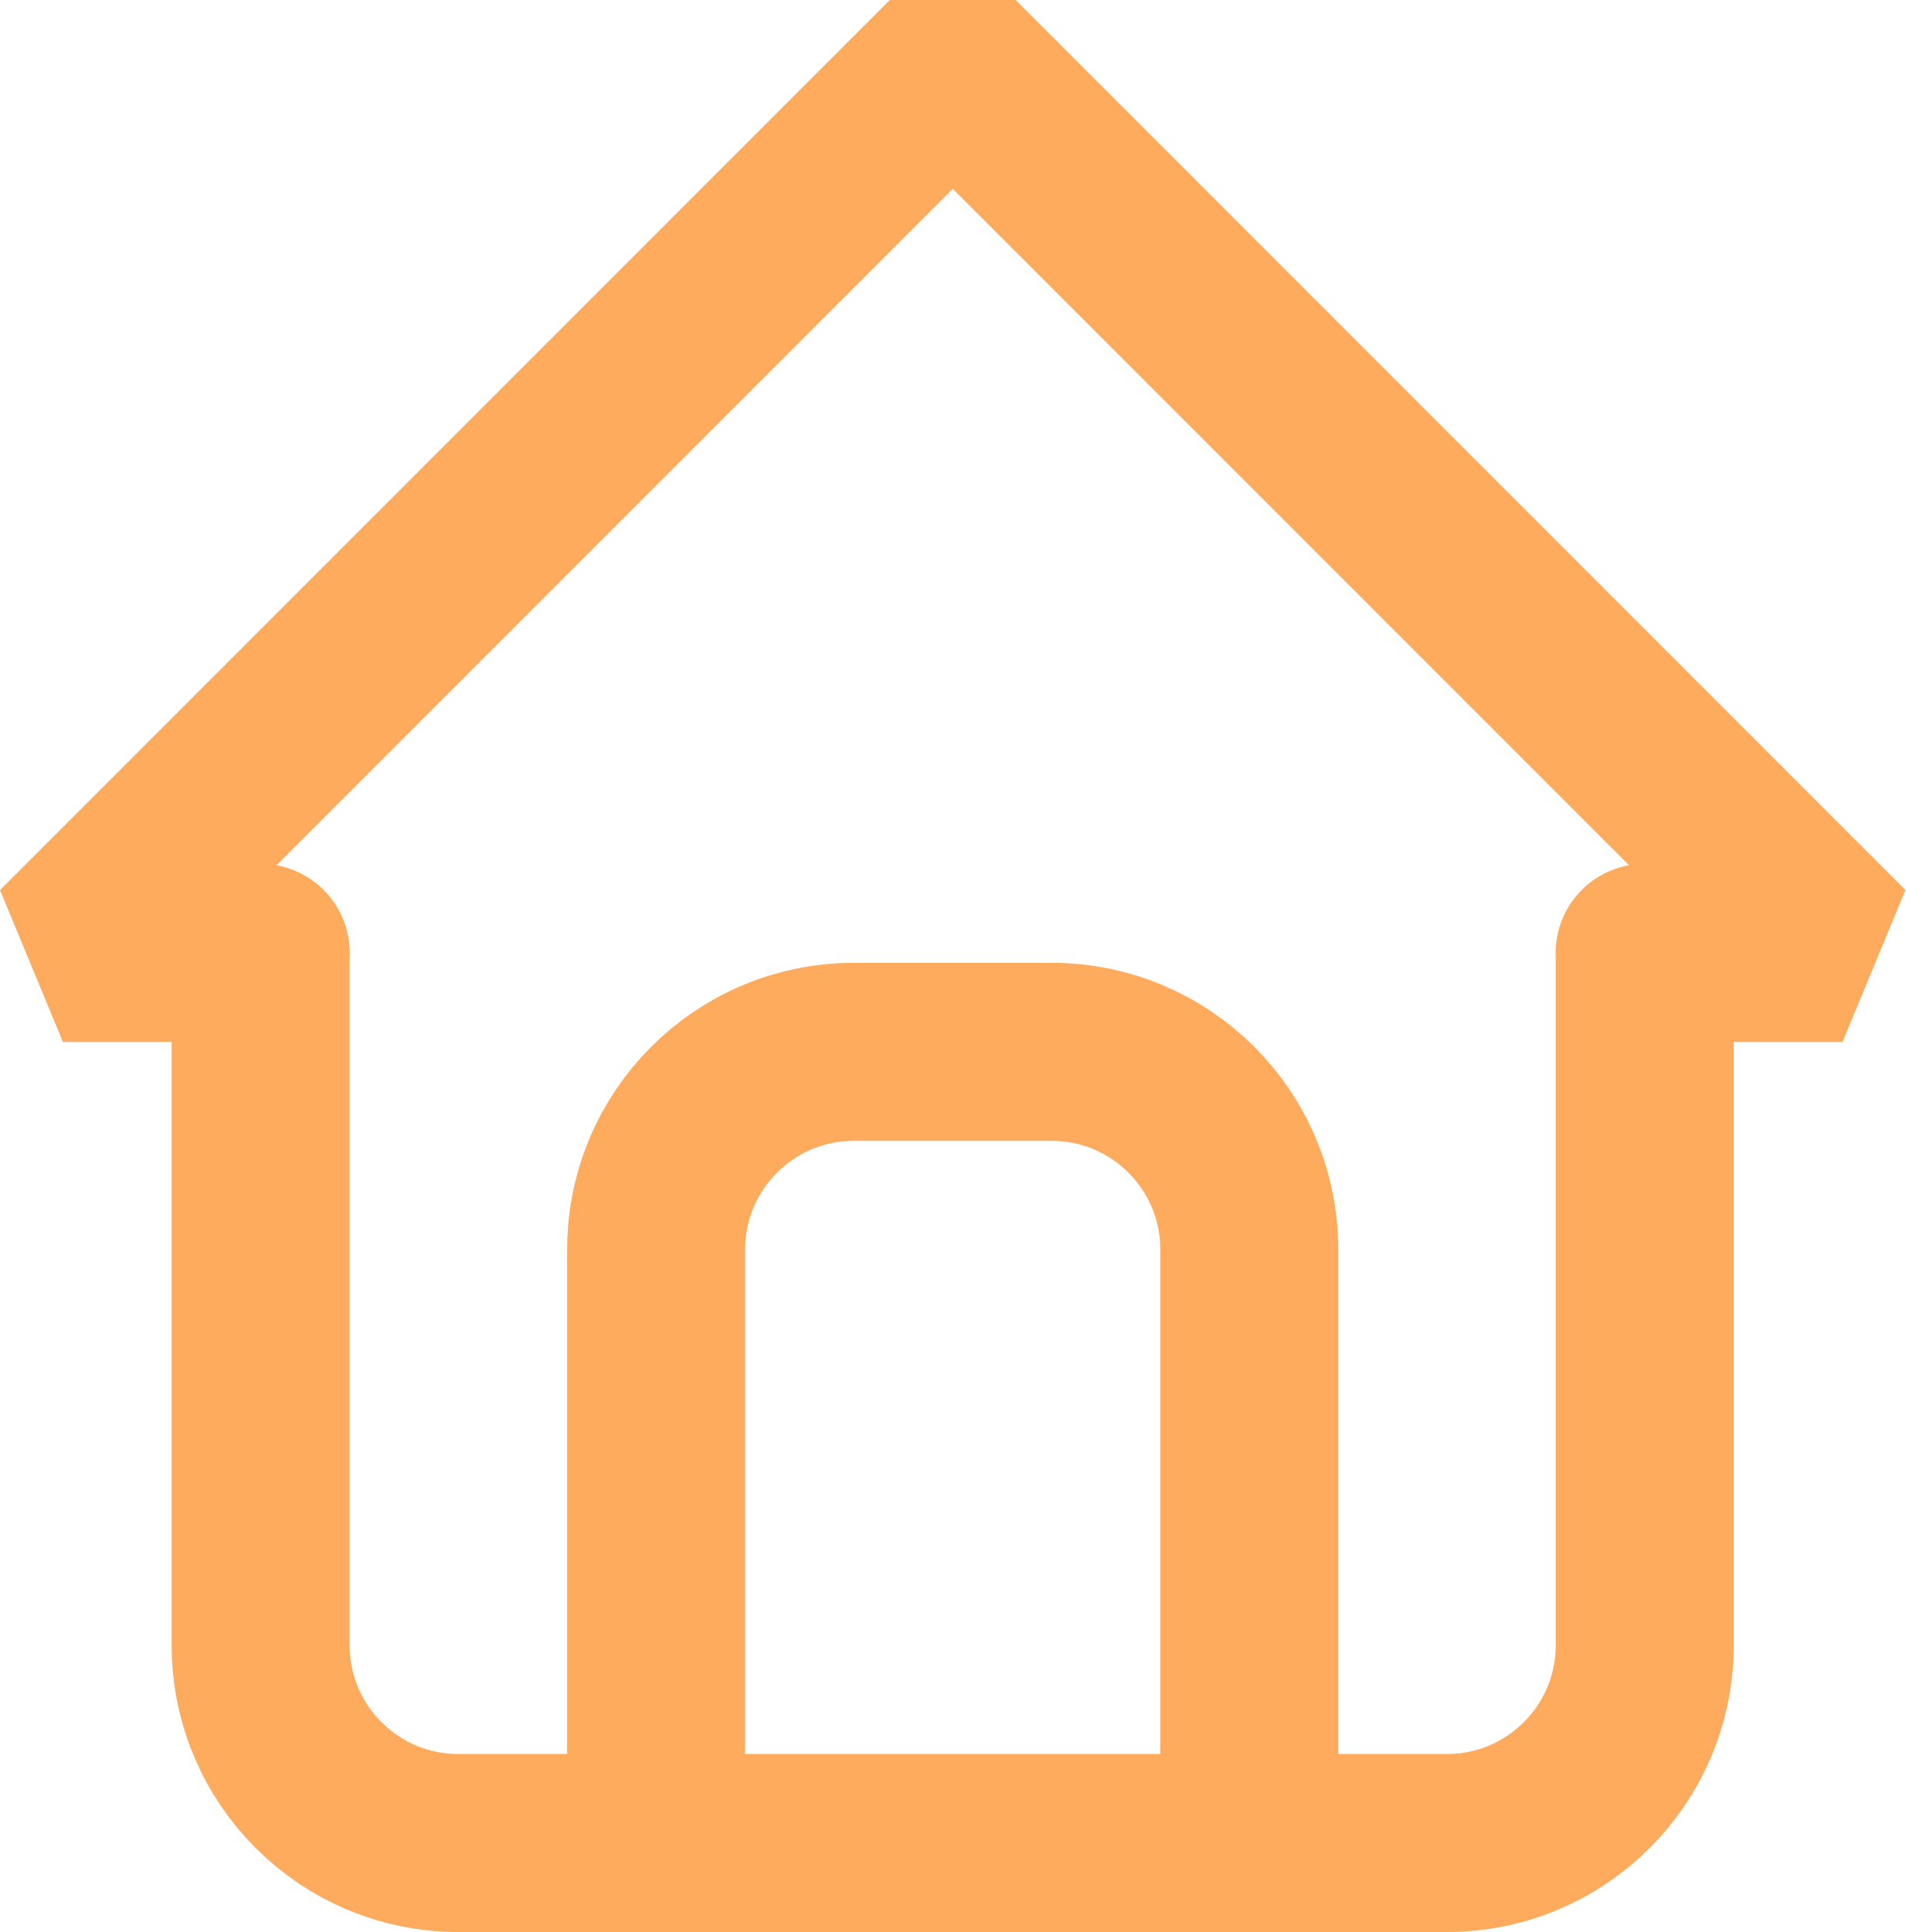
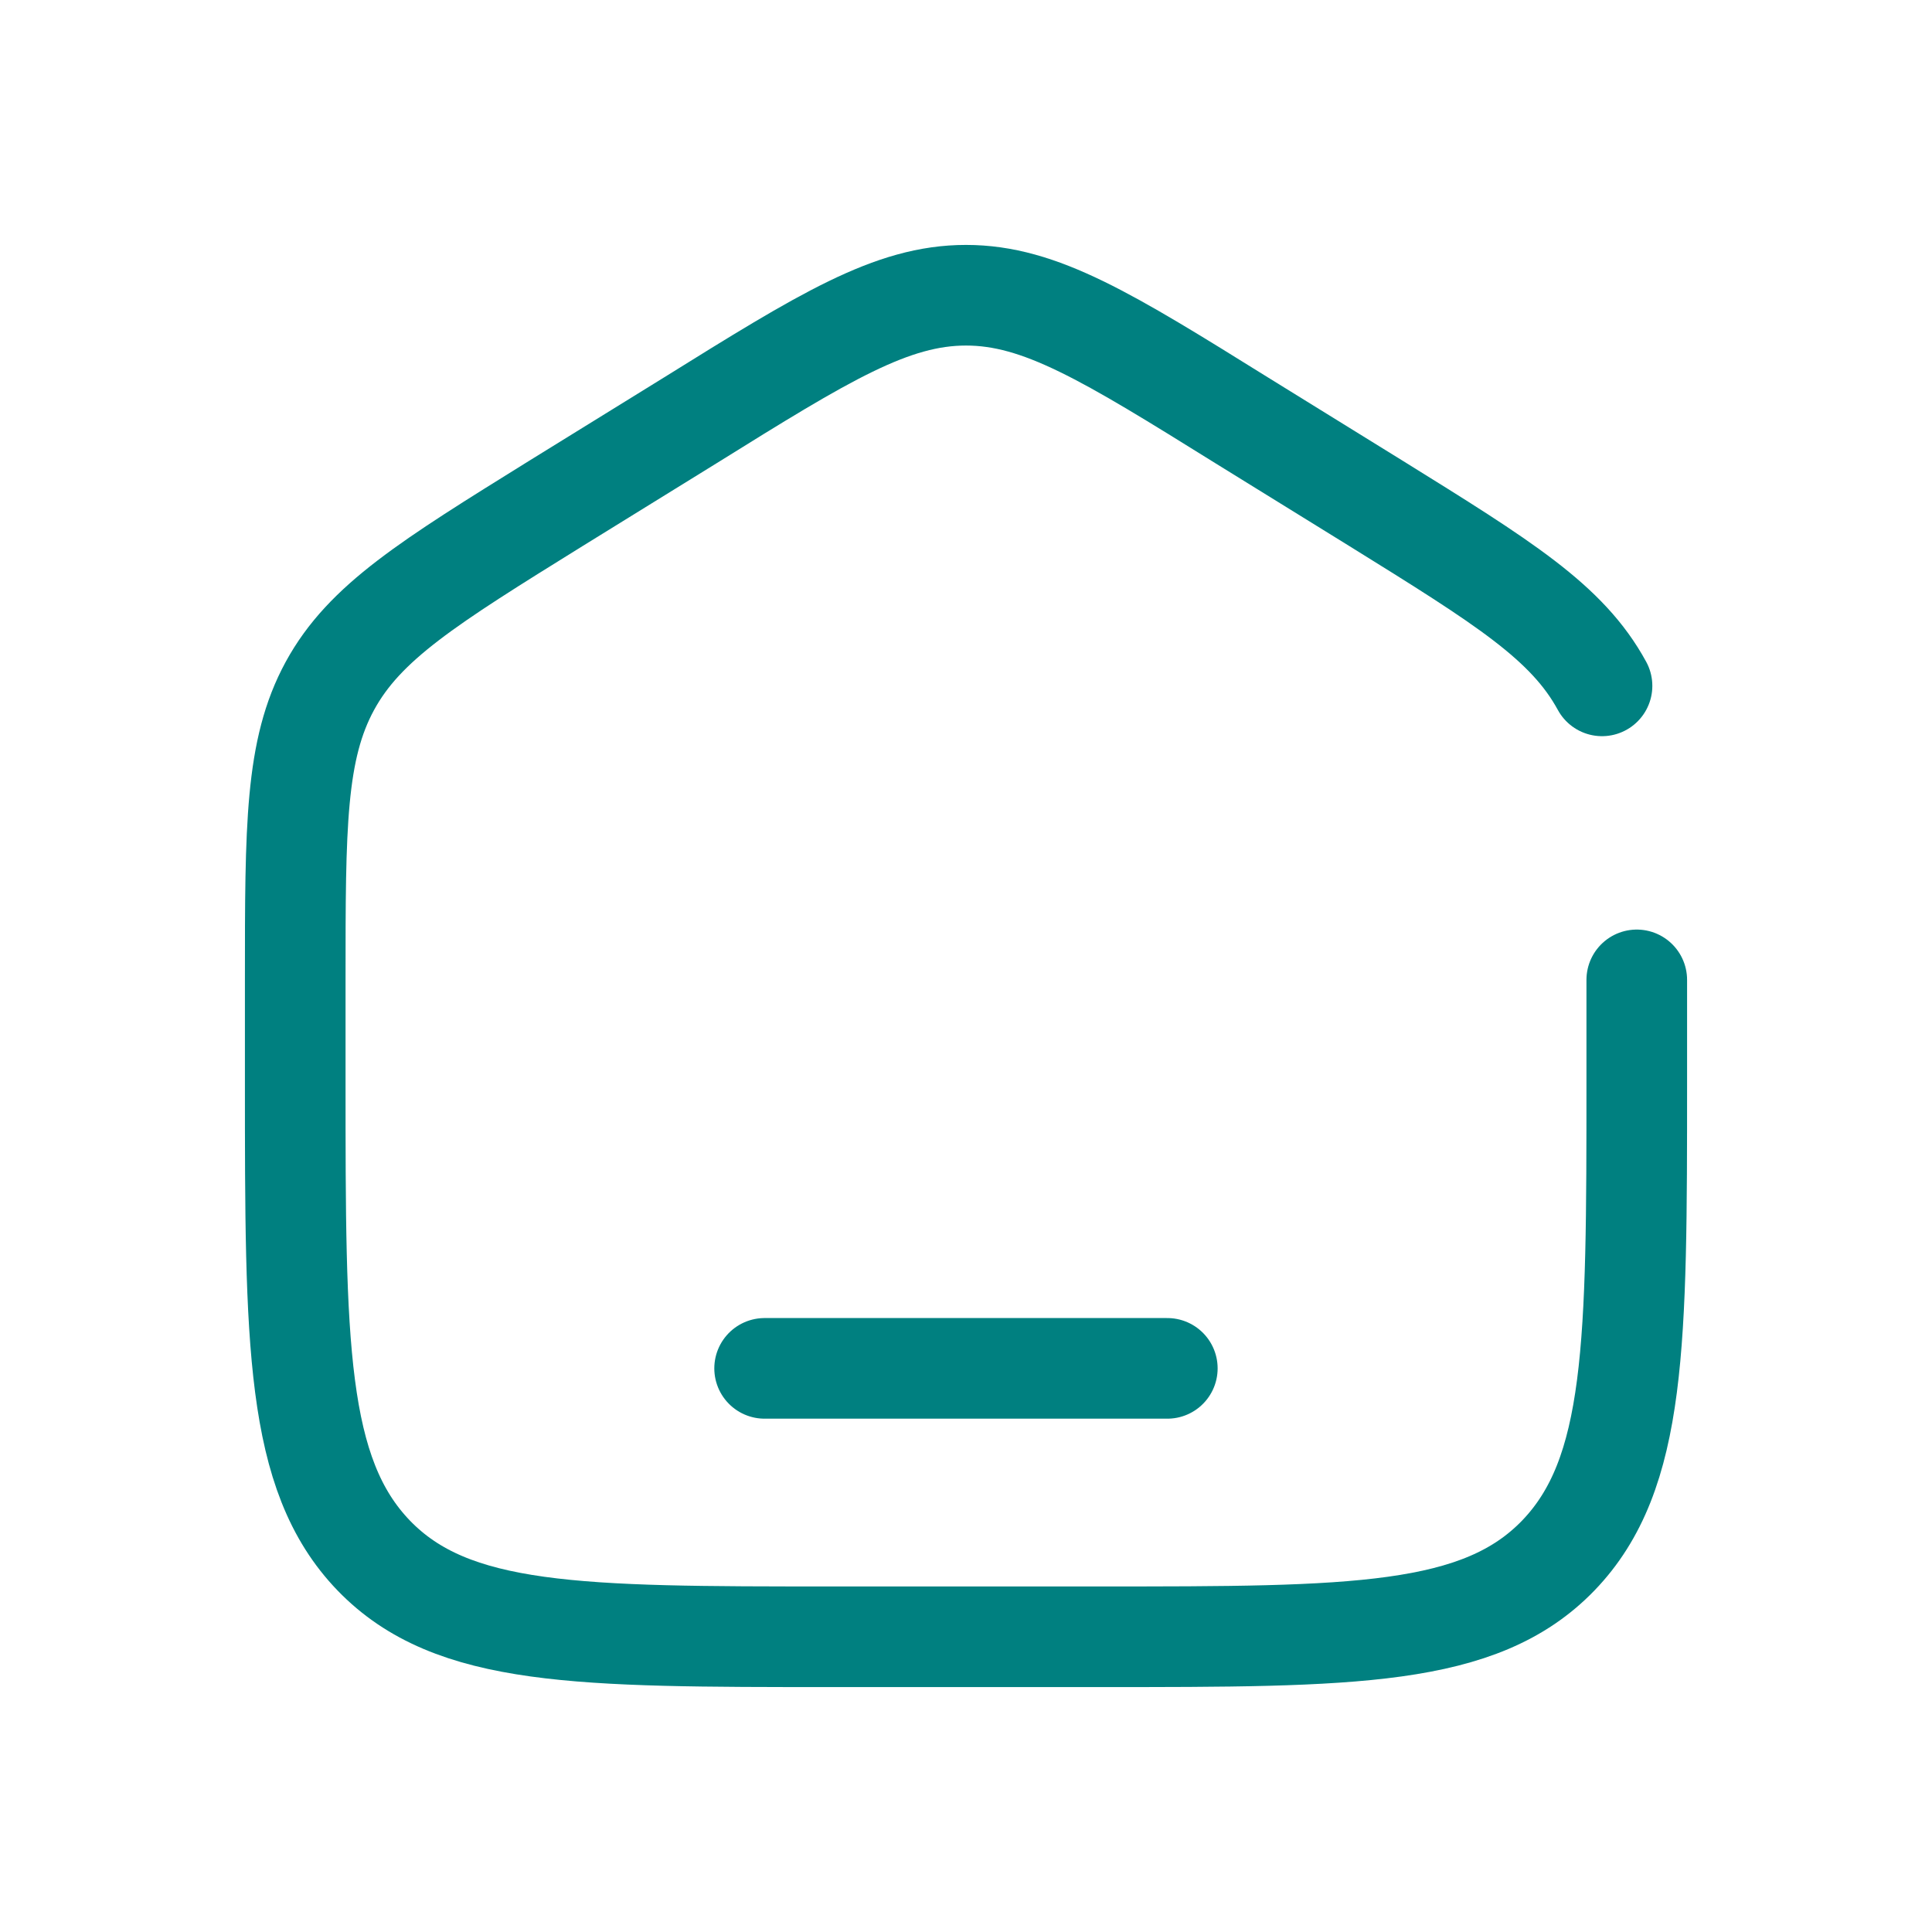
- <svg xmlns="http://www.w3.org/2000/svg" width="21.414" height="21.707" viewBox="0 0 21.414 21.707">
-   <g id="Icons_Navigation_icon_12_states_" data-name="Icons / Navigation icon (12 states)" transform="translate(0.707 0.707)">
-     <g id="ic_home">
-       <path id="Path_373" data-name="Path 373" d="M5.222,13H3L13,3,23,13H20.778" transform="translate(-3 -3)" fill="none" stroke="#feab5e" stroke-linecap="round" stroke-linejoin="bevel" stroke-width="2" />
-       <path id="Path_374" data-name="Path 374" d="M5,12v7.778A2.222,2.222,0,0,0,7.222,22H18.333a2.222,2.222,0,0,0,2.222-2.222V12" transform="translate(-2.778 -2)" fill="none" stroke="#feab5e" stroke-linecap="round" stroke-linejoin="bevel" stroke-width="2" />
-       <path id="Path_375" data-name="Path 375" d="M9,21.889V15.222A2.222,2.222,0,0,1,11.222,13h2.222a2.222,2.222,0,0,1,2.222,2.222v6.667" transform="translate(-2.333 -1.889)" fill="none" stroke="#feab5e" stroke-linecap="round" stroke-linejoin="bevel" stroke-width="2" />
-     </g>
+ <svg xmlns="http://www.w3.org/2000/svg" width="25px" height="25px" viewBox="0 0 25 25" version="1.1">
+   <g id="surface1">
+     <path style="fill:none;stroke-width:1.5;stroke-linecap:round;stroke-linejoin:miter;stroke:rgb(0%,50.196%,50.196%);stroke-opacity:1;stroke-miterlimit:4;" d="M 21.999 12.207 L 21.999 13.723 C 21.999 17.625 21.999 19.573 20.829 20.788 C 19.659 21.999 17.773 21.999 13.998 21.999 L 10.002 21.999 C 6.231 21.999 4.341 21.999 3.171 20.788 C 2.001 19.573 2.001 17.625 2.001 13.723 L 2.001 12.207 C 2.001 9.916 2.001 8.773 2.518 7.824 C 3.036 6.874 3.985 6.285 5.884 5.106 L 7.887 3.868 C 9.889 2.622 10.893 2.001 12 2.001 C 13.107 2.001 14.11 2.622 16.113 3.868 L 18.115 5.106 C 20.014 6.285 20.964 6.874 21.481 7.824 " transform="matrix(0.868056,0,0,0.868056,2.083333,2.083333)" />
+     <path style="fill:none;stroke-width:1.5;stroke-linecap:round;stroke-linejoin:miter;stroke:rgb(0%,50.196%,50.196%);stroke-opacity:1;stroke-miterlimit:4;" d="M 15.001 17.998 L 8.998 17.998 " transform="matrix(0.868056,0,0,0.868056,2.083333,2.083333)" />
  </g>
</svg>
